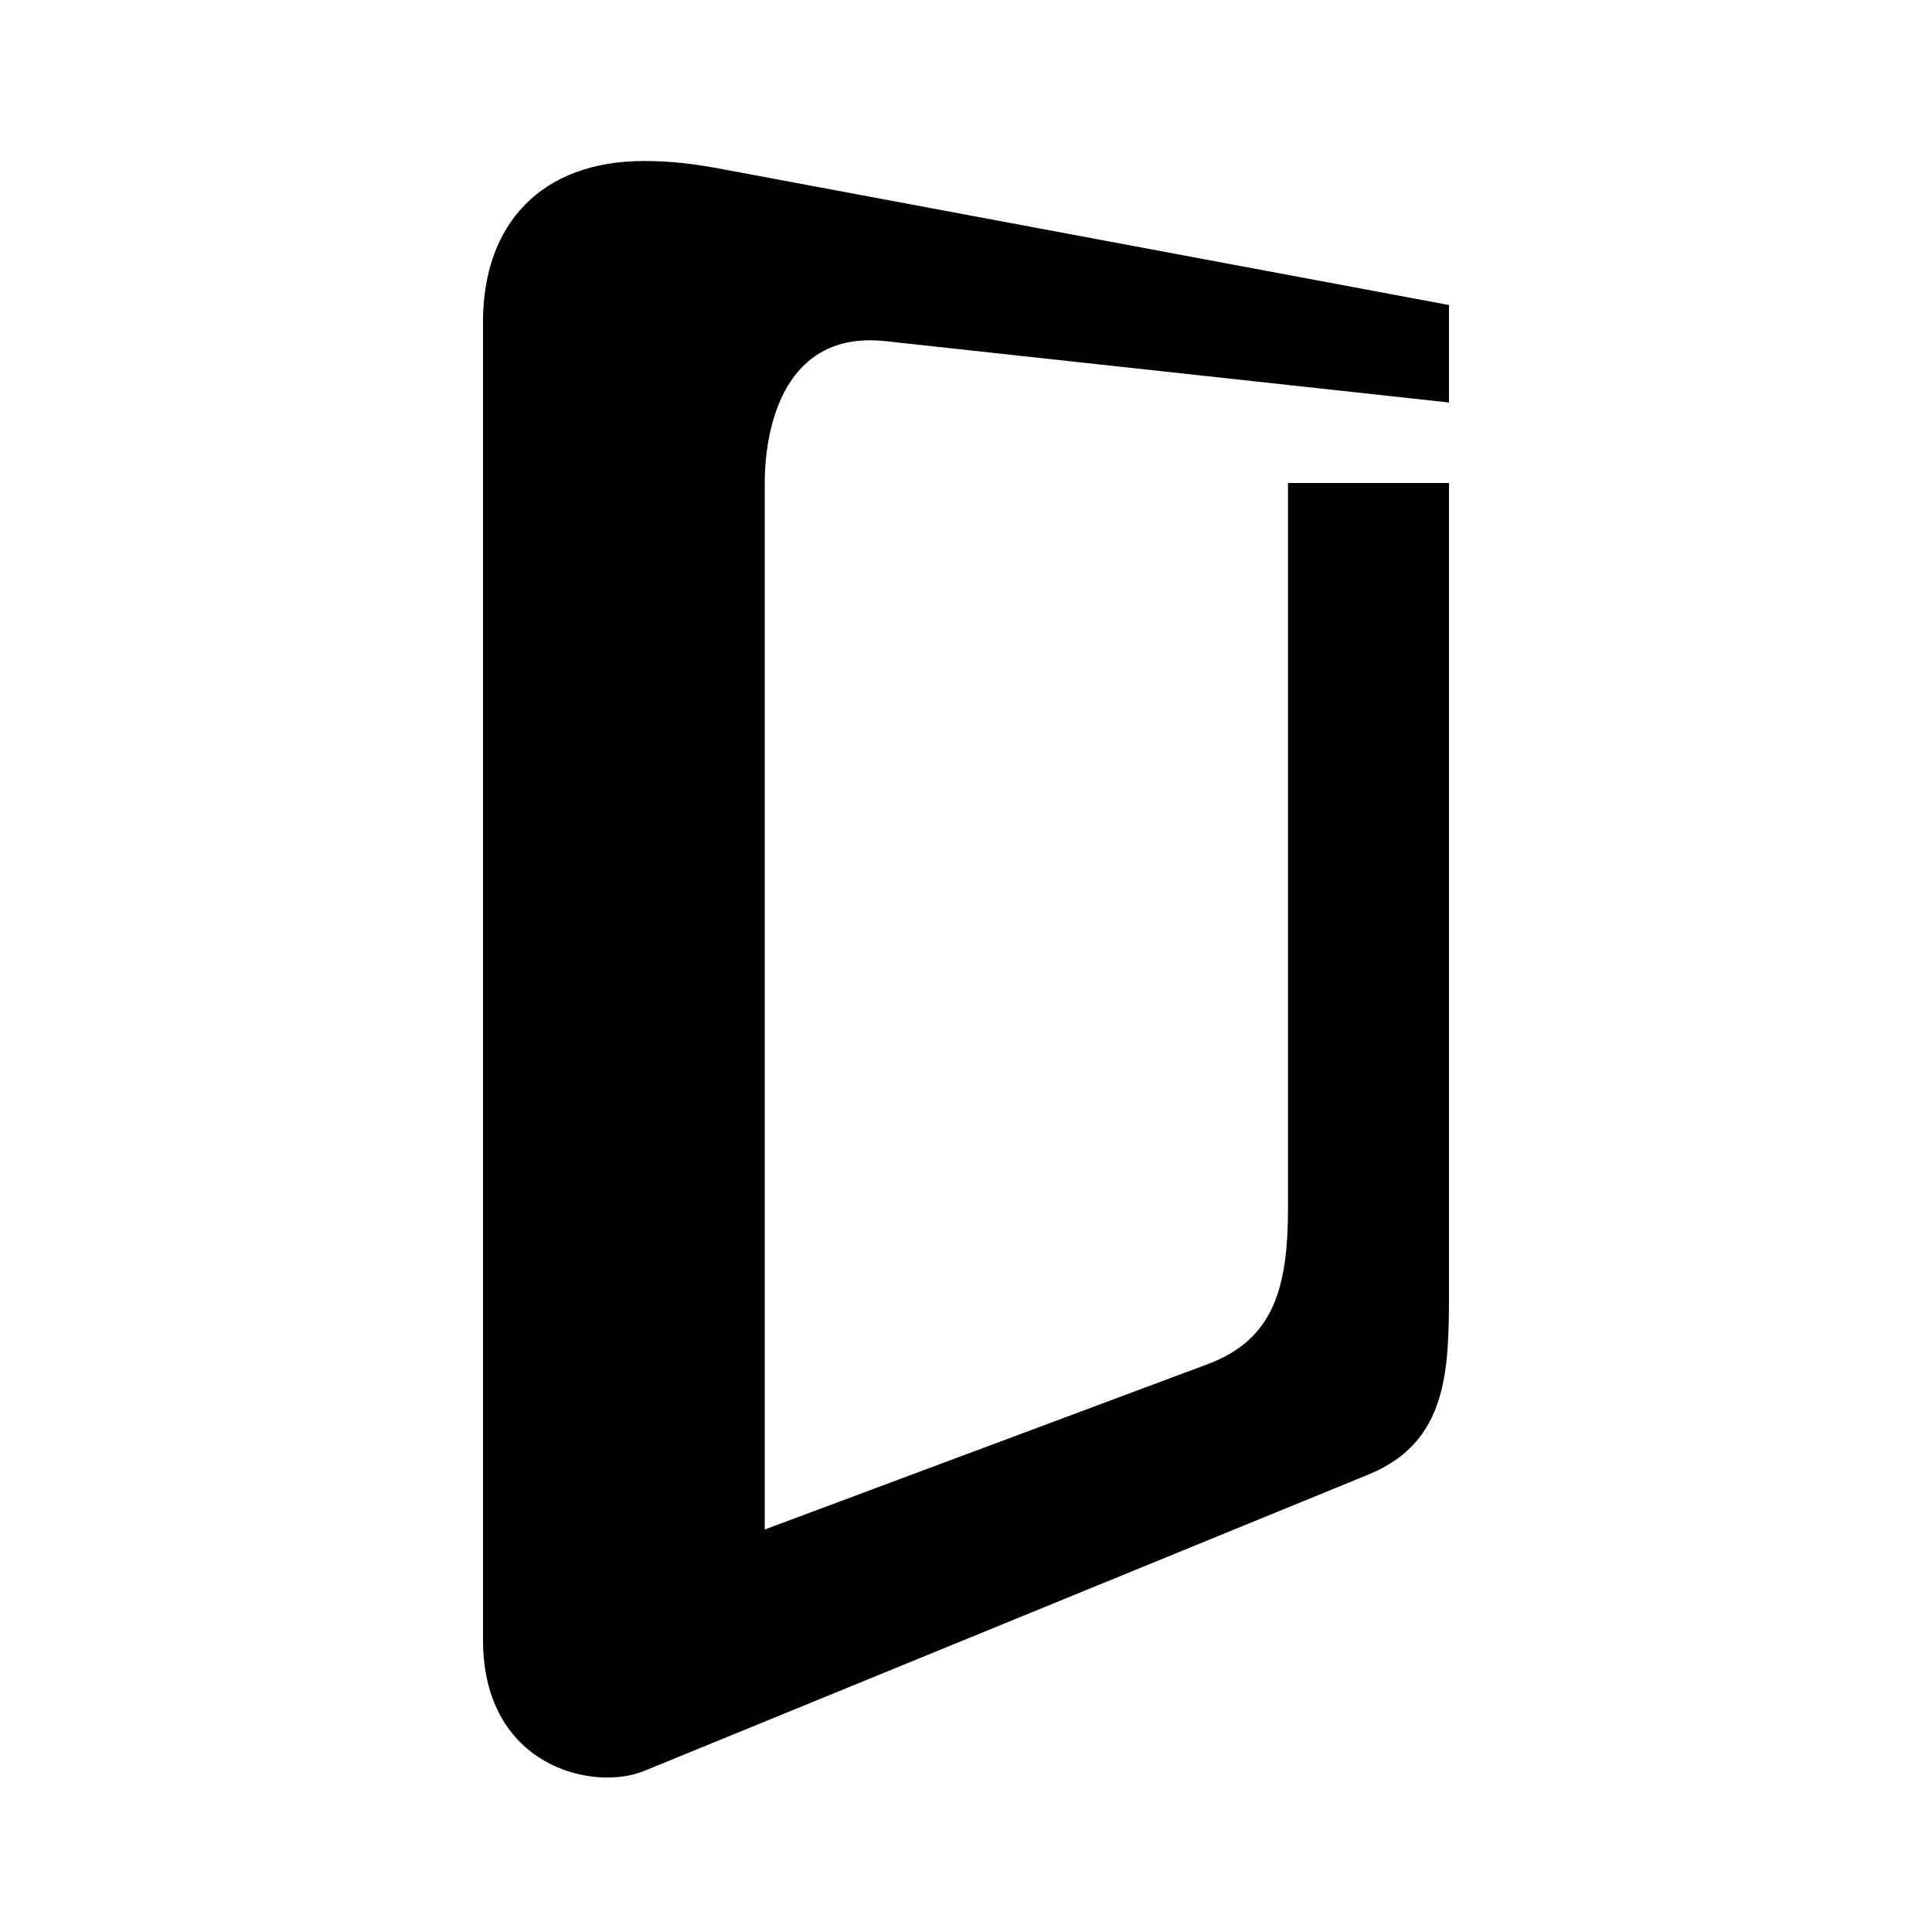
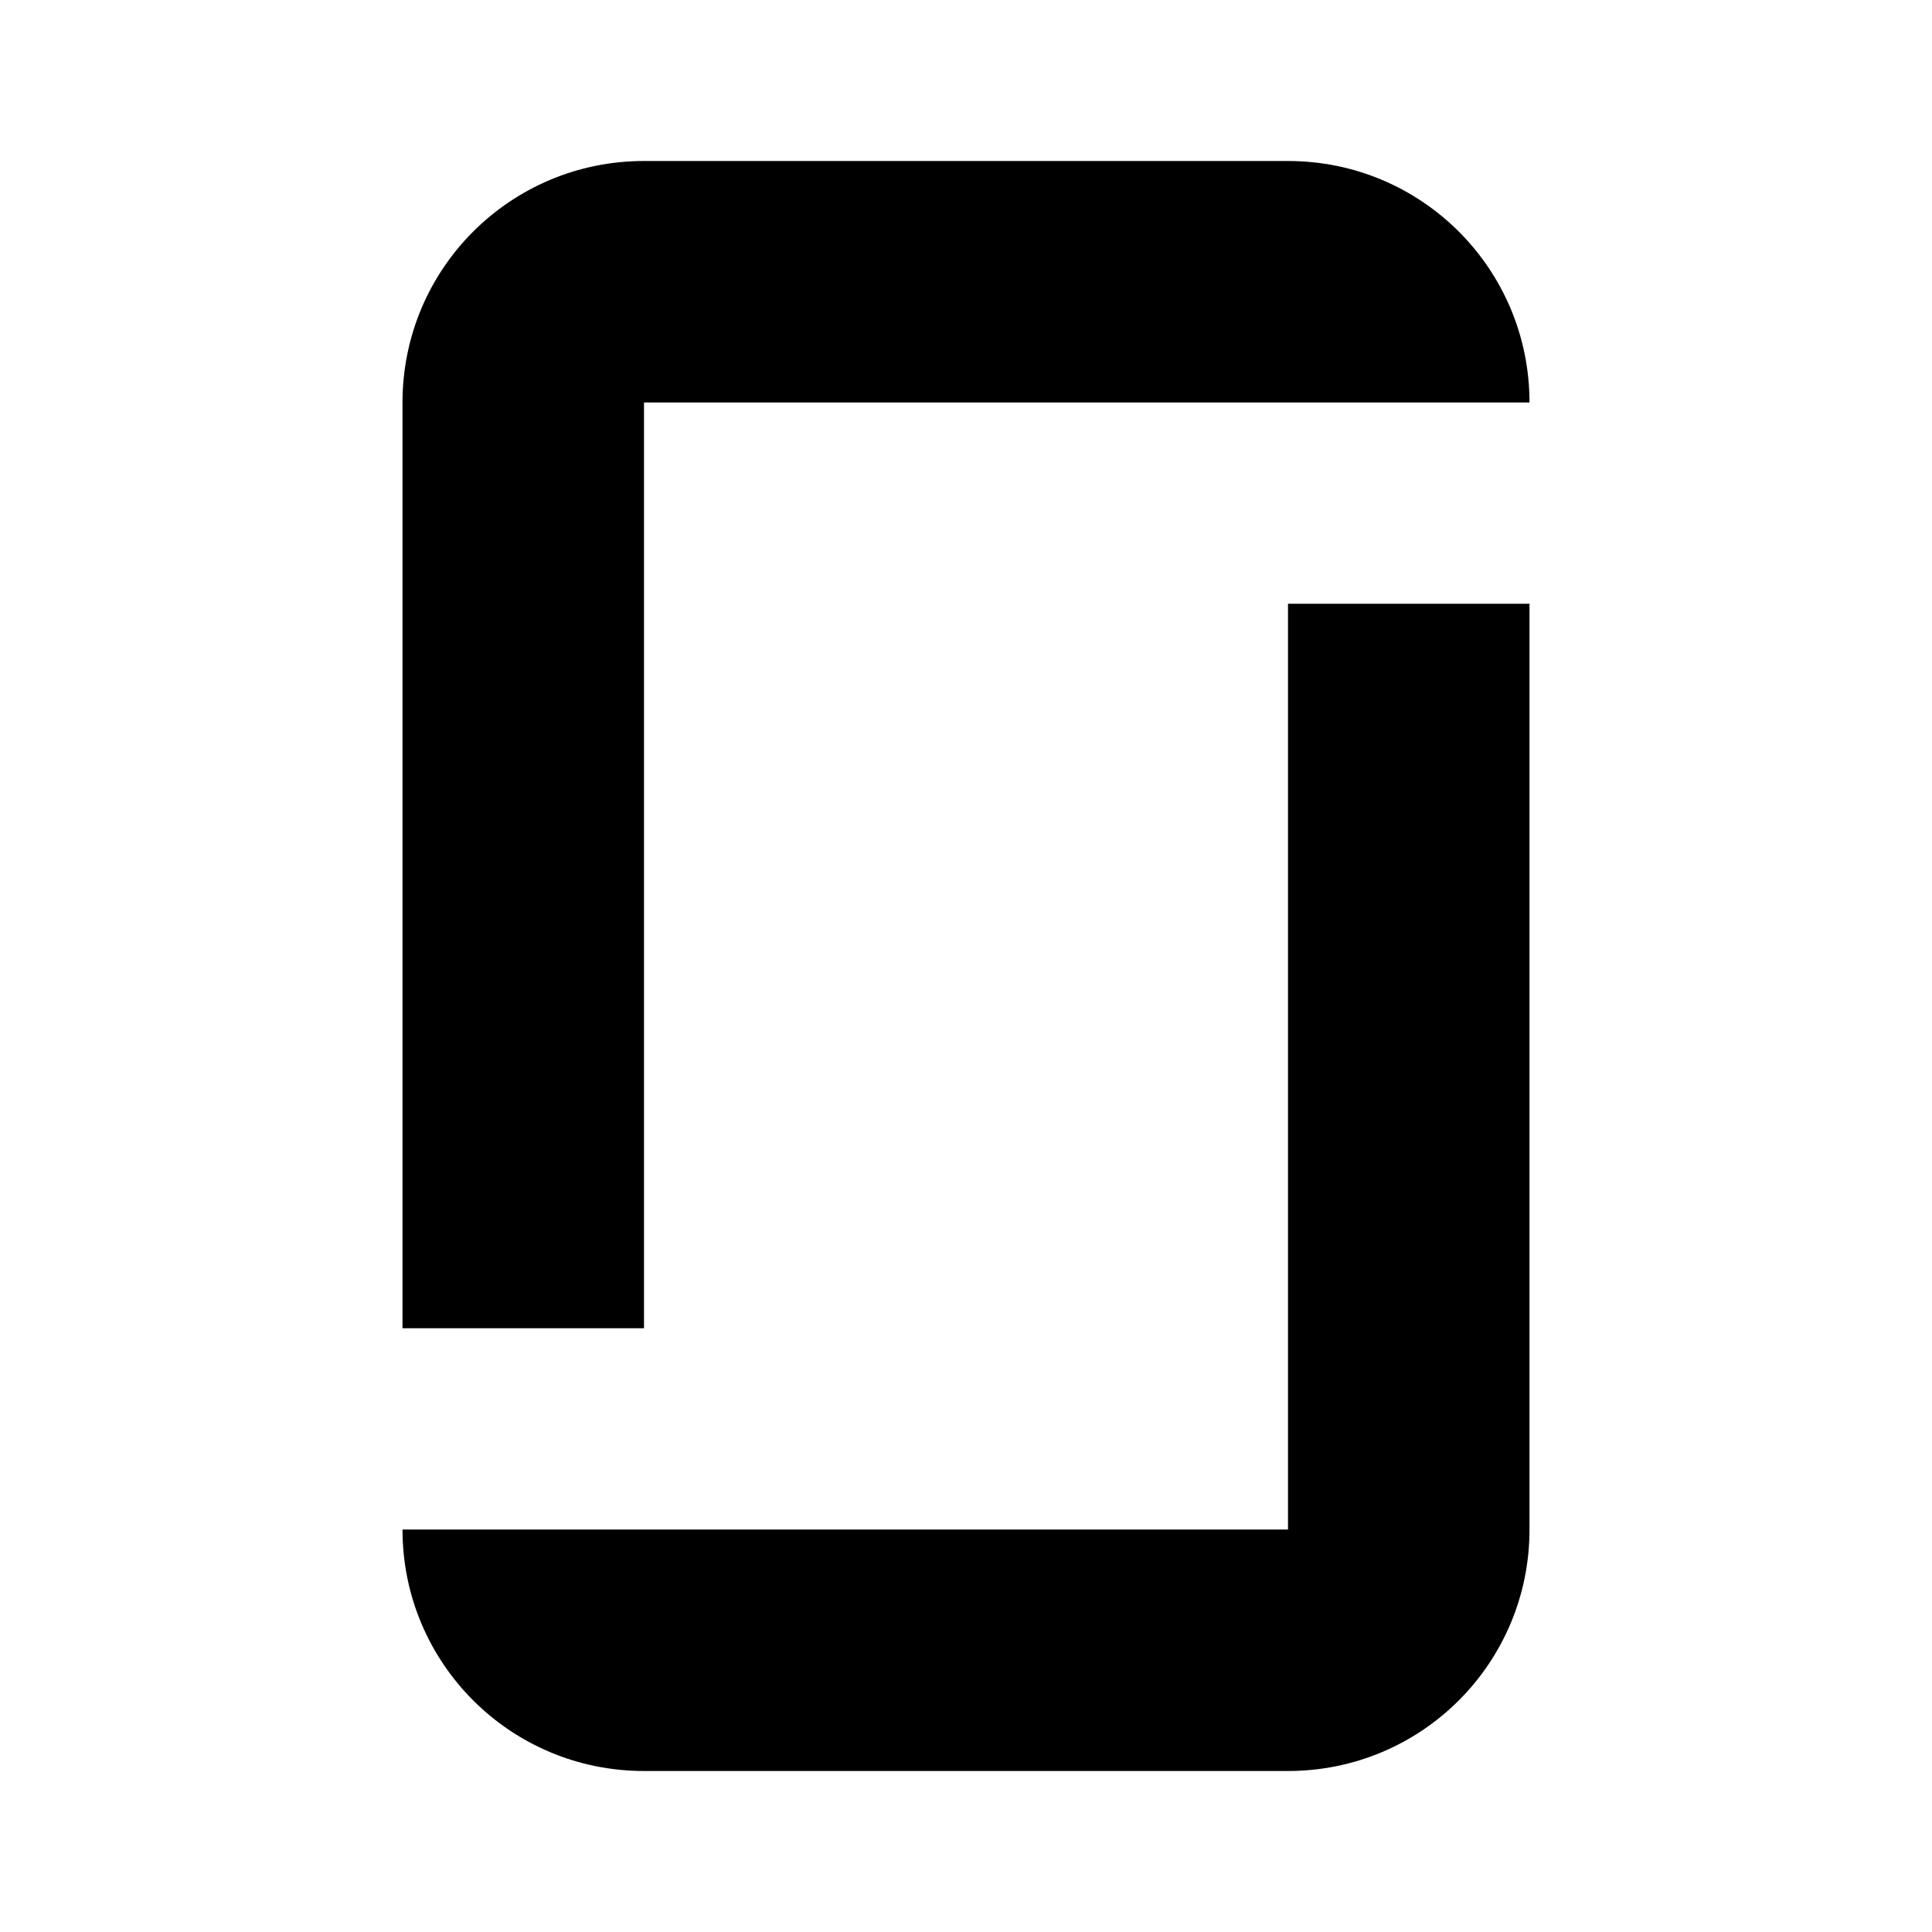
<svg xmlns="http://www.w3.org/2000/svg" version="1.1" baseProfile="full" width="24" height="24" viewBox="0 0 24.00 24.00" enable-background="new 0 0 24.00 24.00" xml:space="preserve">
-   <path fill="#000000" fill-opacity="1" stroke-width="1.333" stroke-linejoin="miter" d="M 18,6L 16,6L 16,15C 16,16 15.823,16.64 15,16.947L 9.5,19L 9.5,6C 9.5,5.303 9.743,4.101 11,4.238L 18,5L 18,3.789L 9,2.106C 8.642,2.039 8.359,2 8,2C 6.722,2 6,2.784 6,4L 6,20.37C 6,21.948 7.37,22.258 8,22L 17,18.317C 18,17.908 18,17 18,16L 18,6 Z " />
+   <path fill="#000000" fill-opacity="1" stroke-width="1.333" stroke-linejoin="miter" d="M 8,2C 6.34,2 5,3.34 5,5L 5,16.5L 8,16.5L 8,5L 19,5C 19,3.34 17.66,2 16,2L 8,2 Z M 16,7.5L 16,19L 5,19C 5,20.66 6.34,22 8,22L 16,22C 17.66,22 19,20.66 19,19L 19,7.5L 16,7.5 Z " />
</svg>
